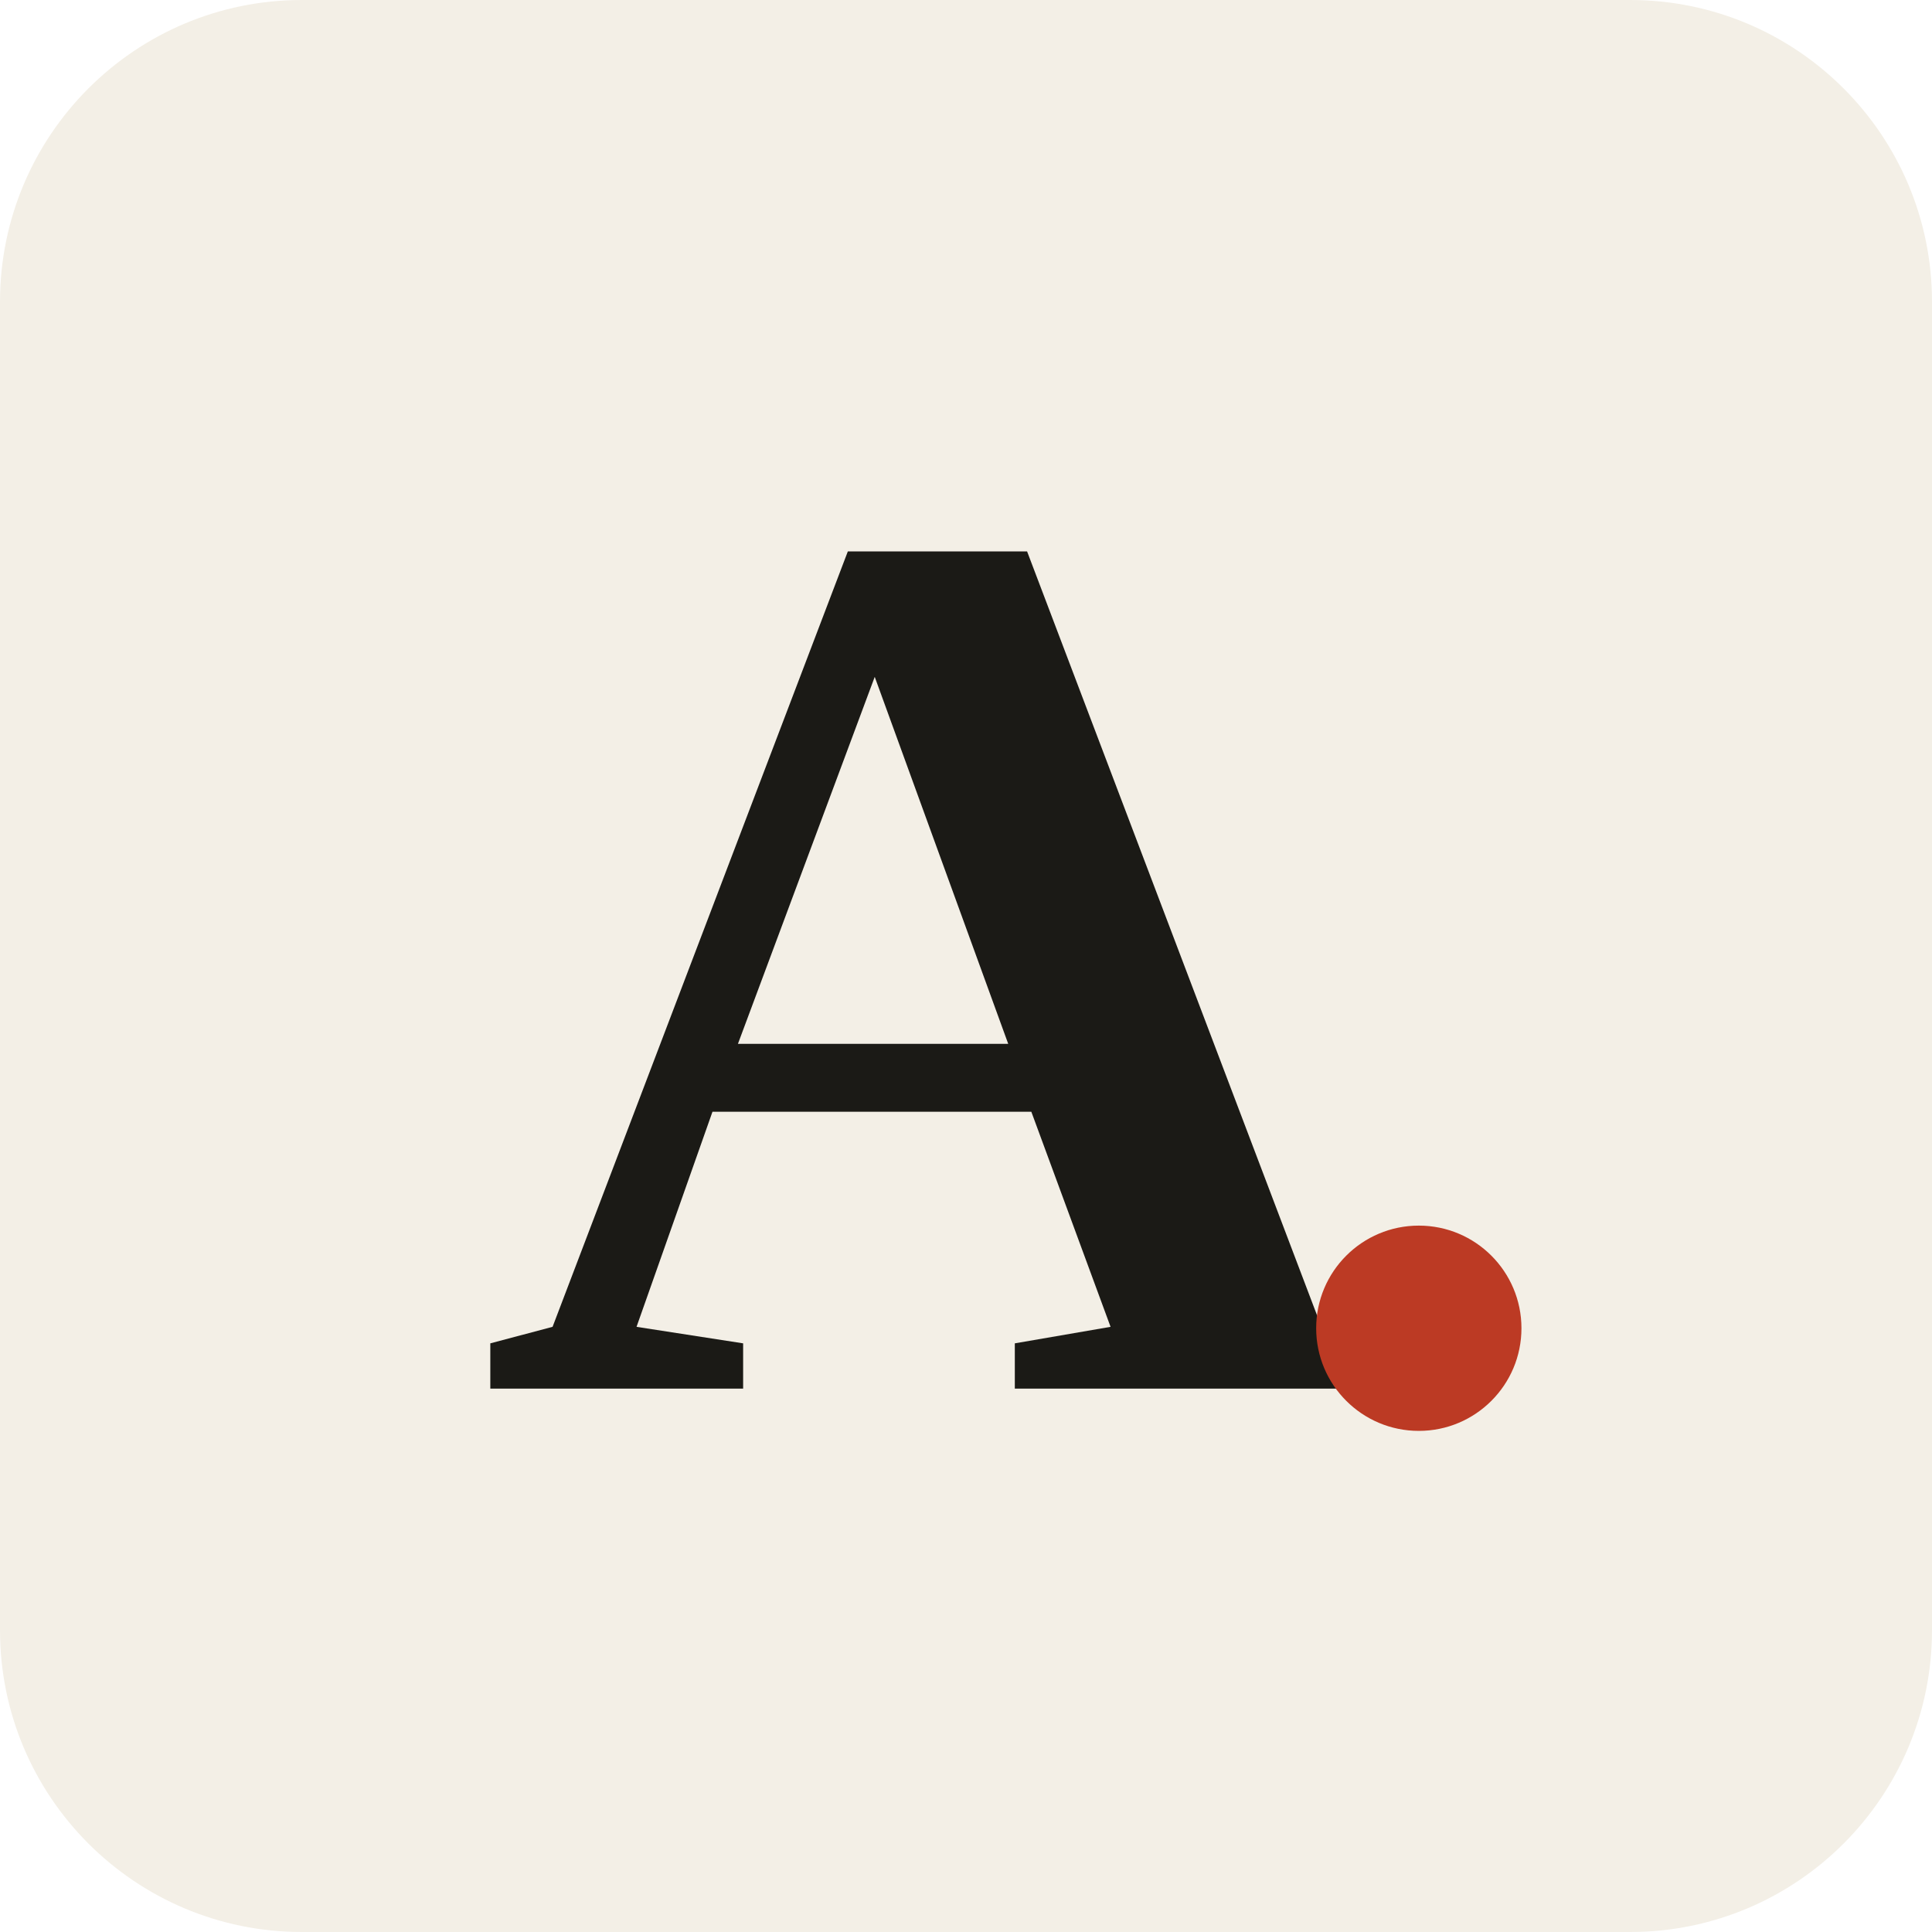
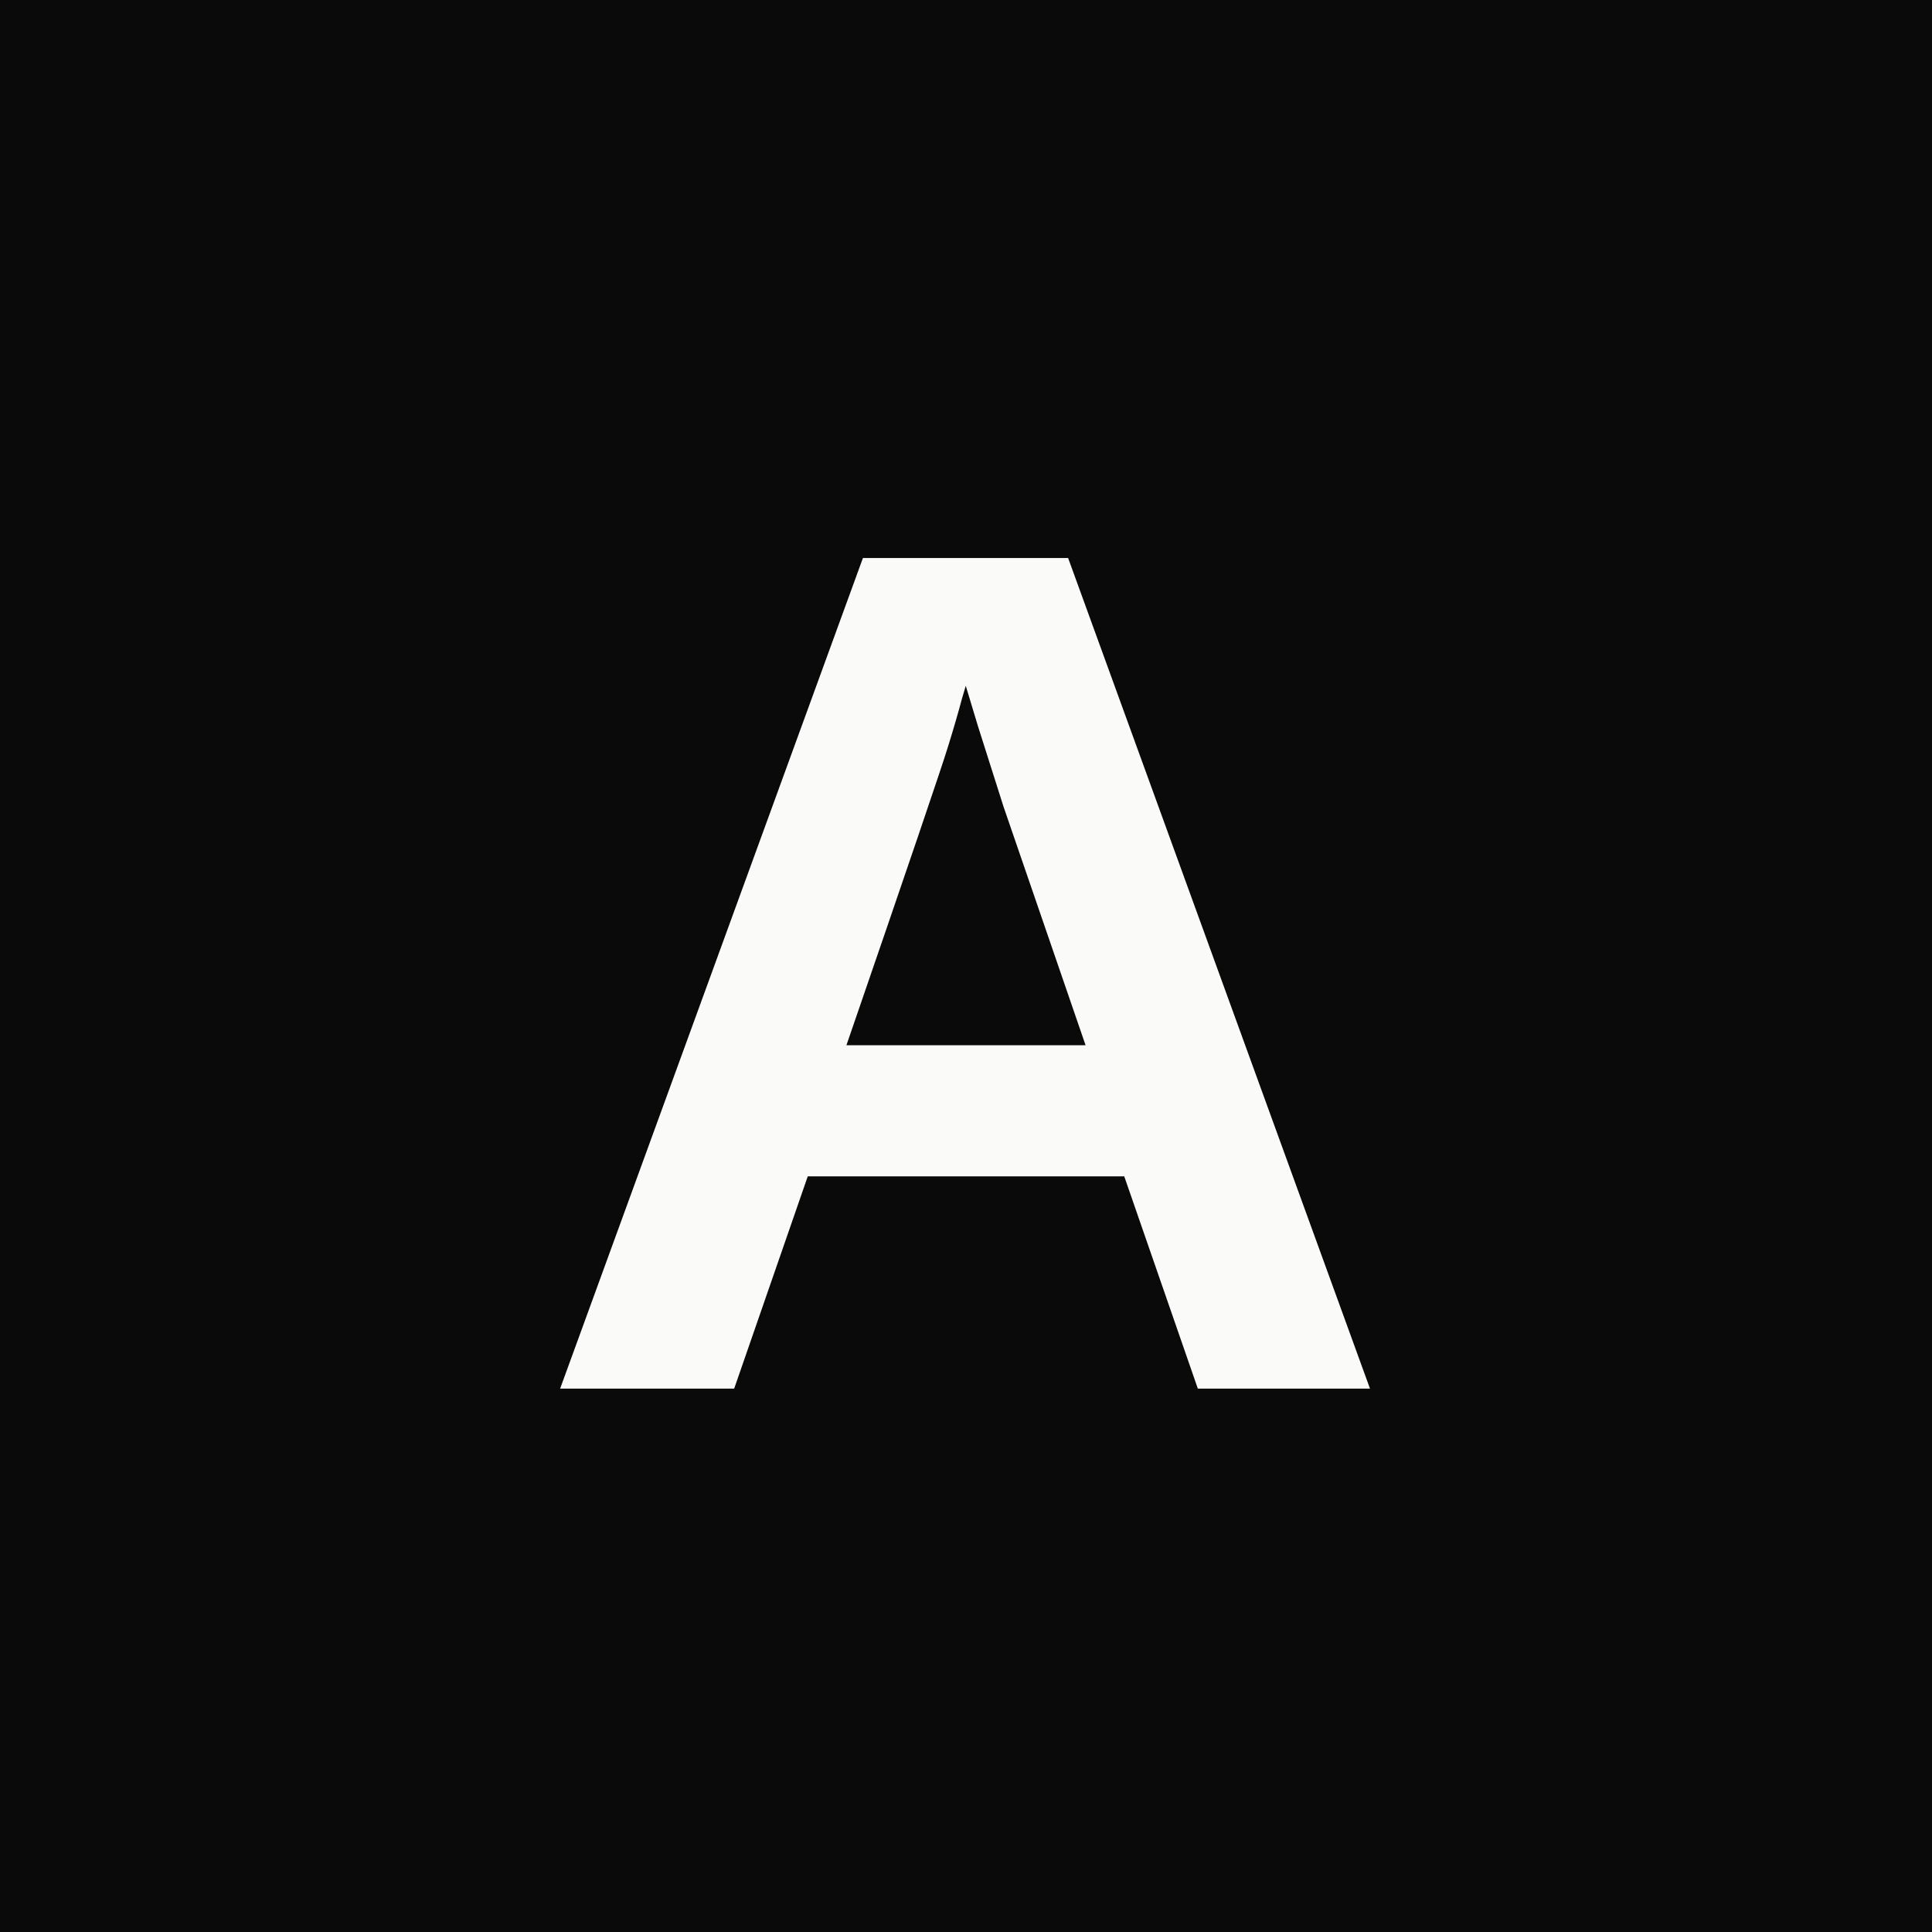
<svg xmlns="http://www.w3.org/2000/svg" viewBox="0 0 64 64" width="64" height="64">
-   <rect width="64" height="64" rx="10" fill="#F3EFE6" />
-   <text x="31" y="46" font-family="Georgia, 'Times New Roman', serif" font-size="42" font-weight="600" text-anchor="middle" fill="#1B1A16">A</text>
-   <circle cx="47" cy="44" r="3.4" fill="#BC3A24" />
+   <rect width="64" height="64" fill="#0A0A0A" />
+   <text x="32" y="46" font-family="'Arial Black', Arial, sans-serif" font-size="40" font-weight="800" text-anchor="middle" fill="#FAFAF8">A</text>
</svg>
